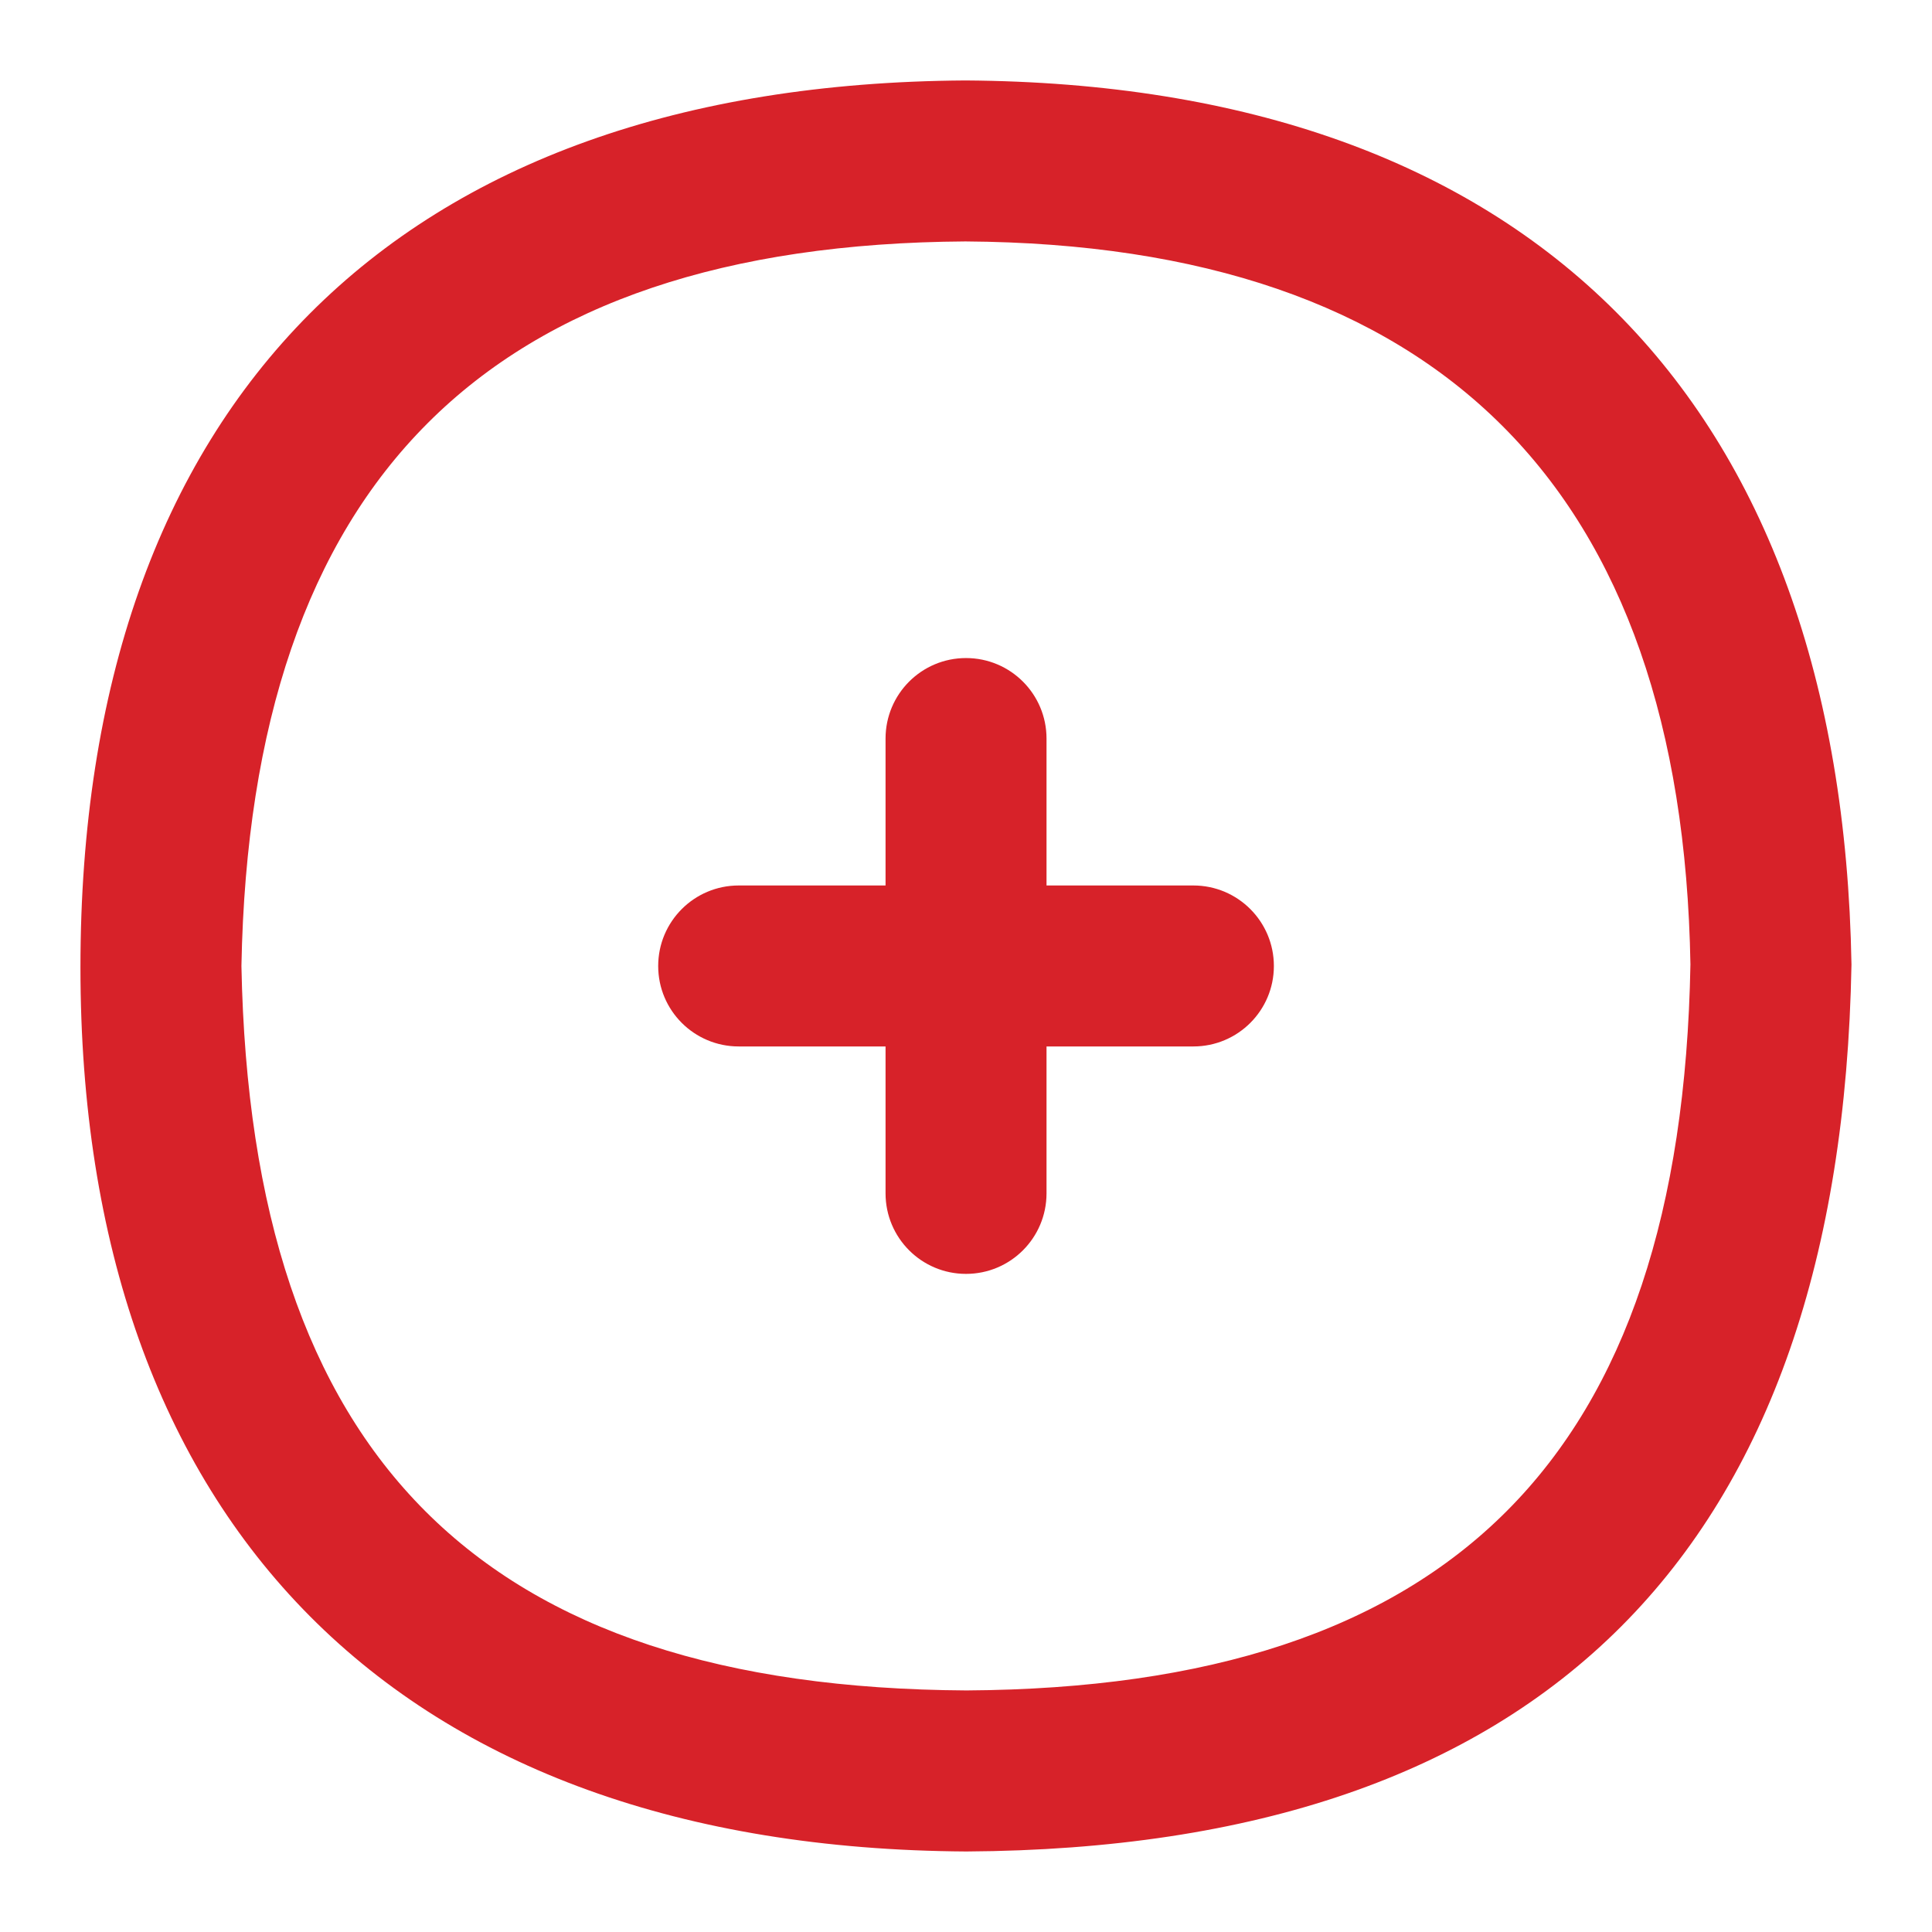
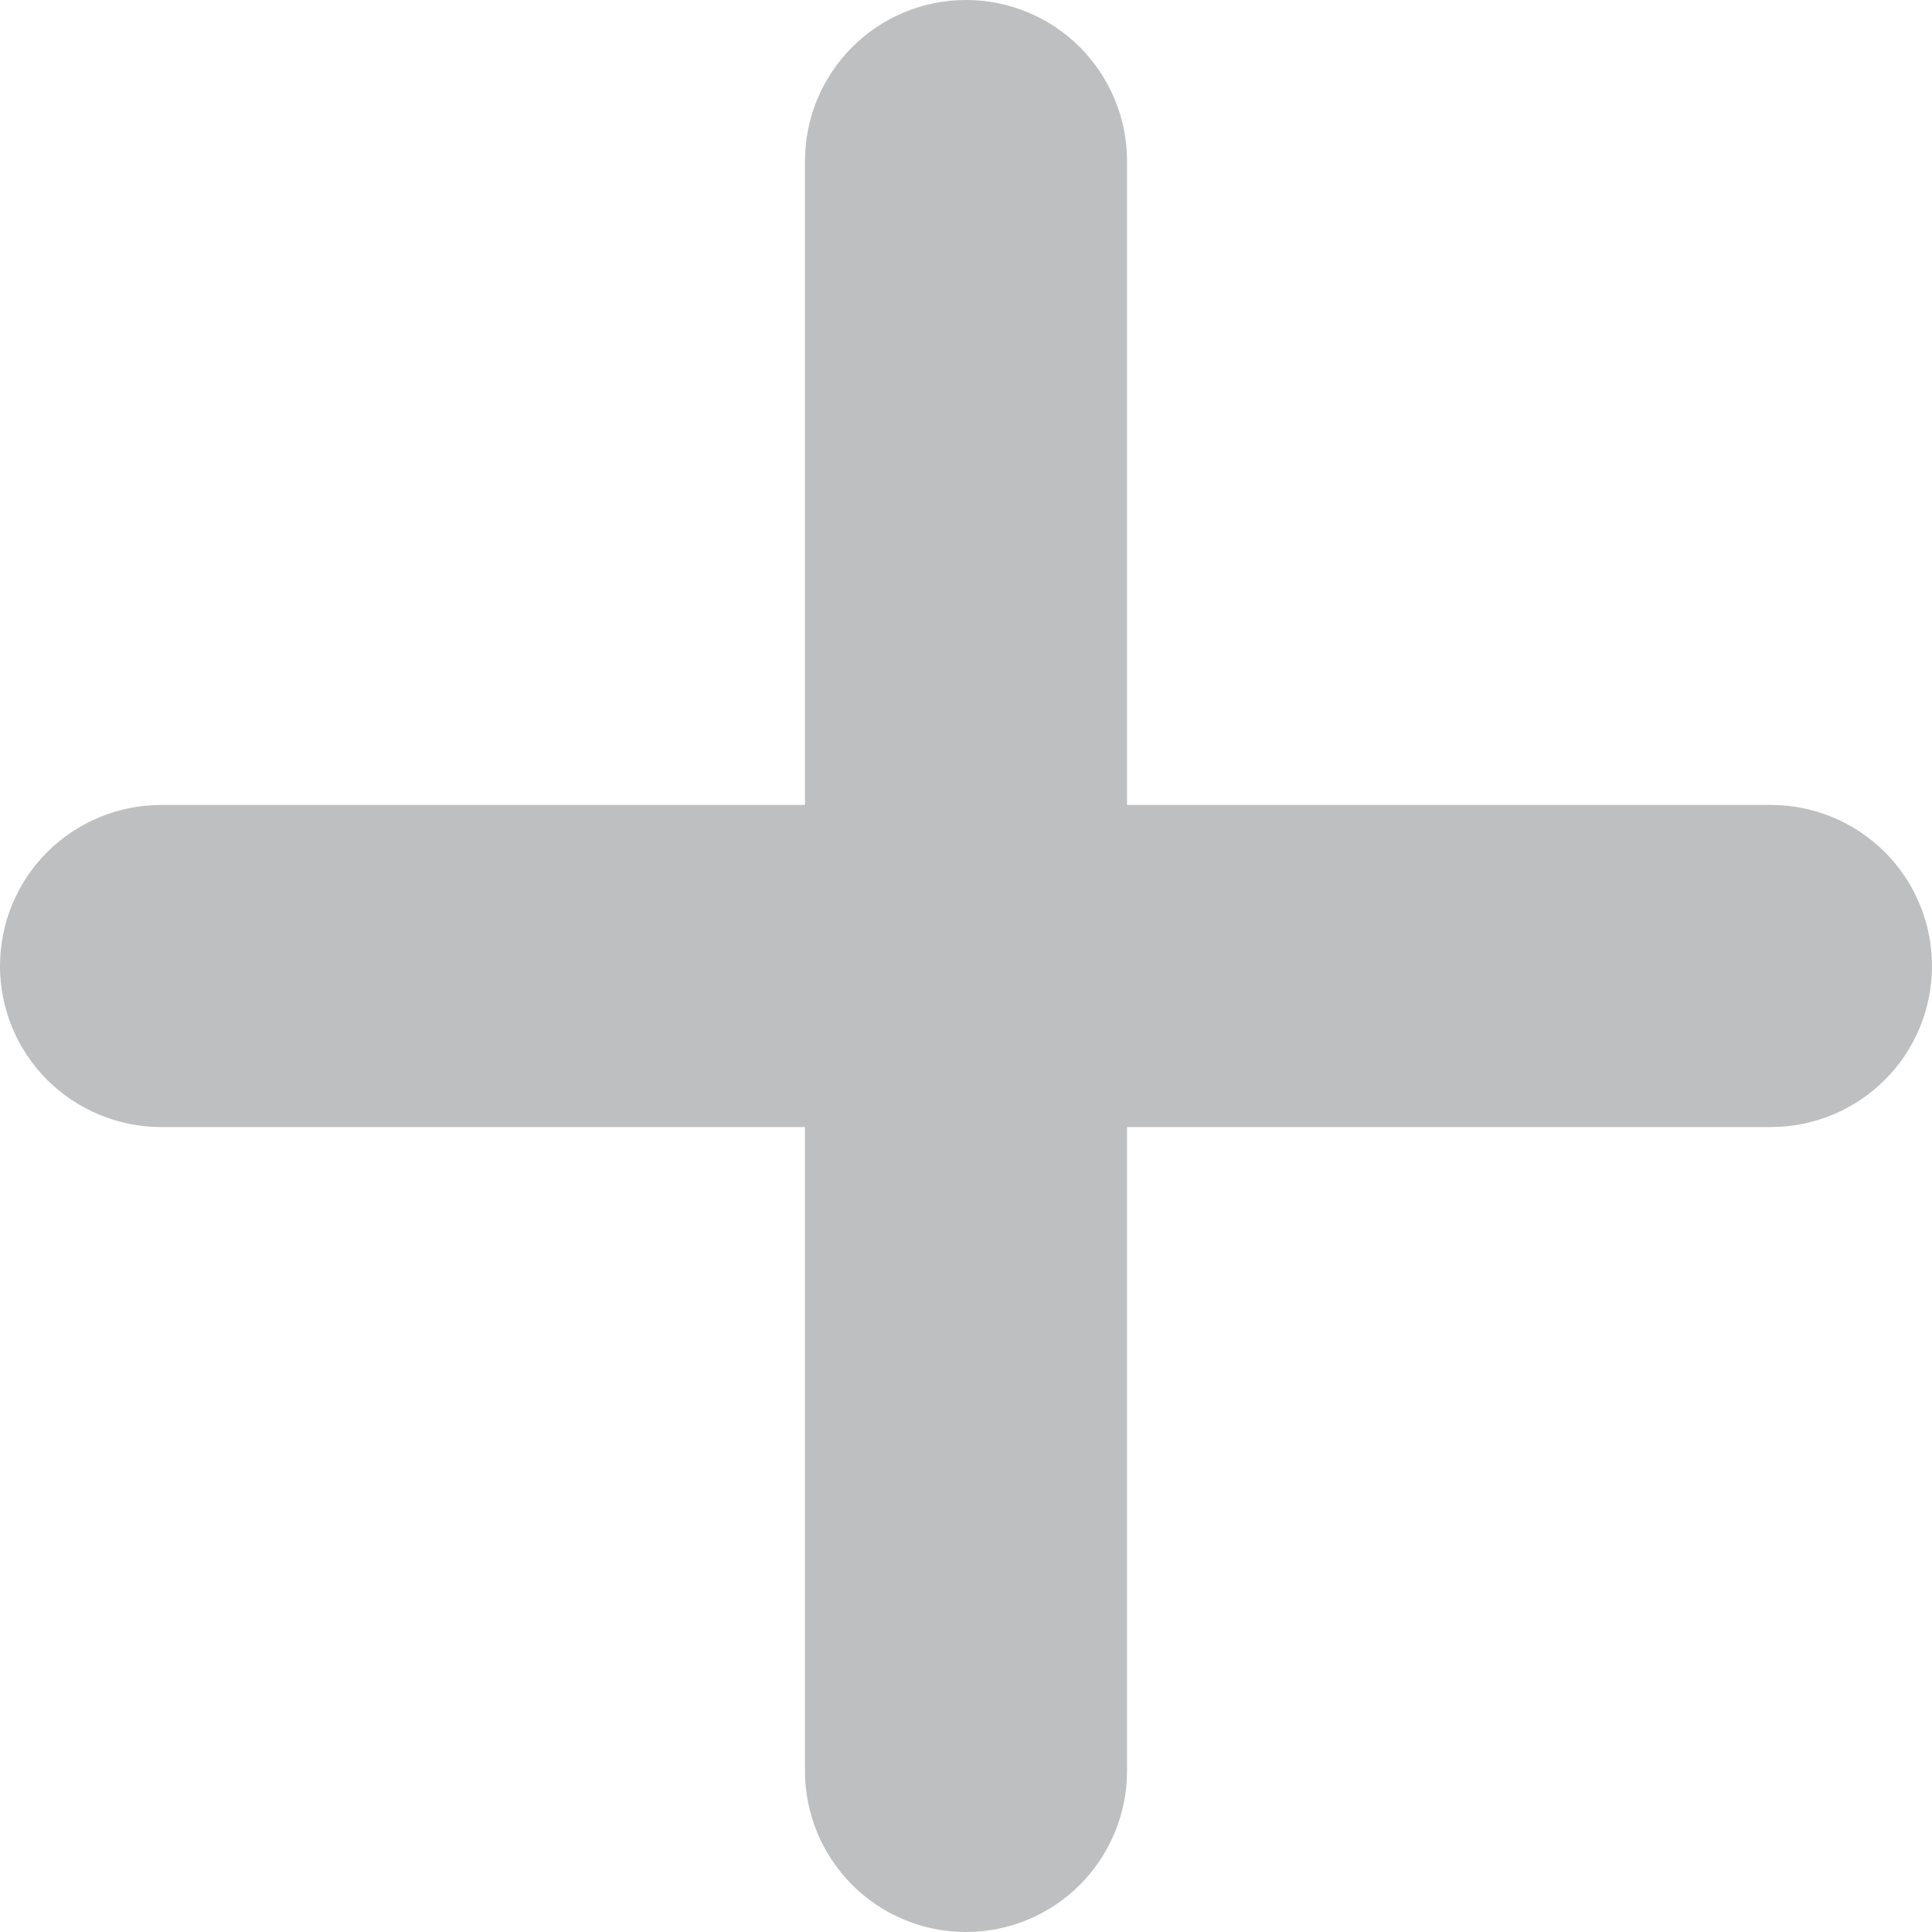
- <svg xmlns="http://www.w3.org/2000/svg" width="28" height="28" viewBox="0 0 28 28" fill="none">
-   <path d="M17.295 12.833H15.167V10.704C15.167 10.06 14.646 9.537 14 9.537C13.355 9.537 12.834 10.06 12.834 10.704V12.833H10.706C10.061 12.833 9.539 13.356 9.539 14C9.539 14.644 10.061 15.166 10.706 15.166H12.834V17.295C12.834 17.939 13.355 18.462 14 18.462C14.646 18.462 15.167 17.939 15.167 17.295V15.166H17.295C17.94 15.166 18.462 14.644 18.462 14C18.462 13.356 17.94 12.833 17.295 12.833Z" fill="#D72229" />
-   <path d="M13.992 1.166C5.75 1.217 1.166 5.846 1.166 14.021C1.166 22.061 5.755 26.785 14.006 26.833C22.362 26.784 26.677 22.473 26.833 13.979C26.69 5.77 22.136 1.219 13.992 1.166ZM14.006 24.499C6.976 24.459 3.637 21.122 3.499 13.999C3.631 6.977 7.068 3.543 13.992 3.499C20.845 3.544 24.38 7.083 24.499 13.977C24.369 21.114 21.03 24.457 14.006 24.499Z" fill="#D72229" />
+ <svg xmlns="http://www.w3.org/2000/svg" width="17" height="17" viewBox="0 0 17 17" fill="none">
+   <path d="M9.917 15.583L9.917 9.917L15.583 9.917C15.959 9.917 16.319 9.767 16.585 9.502C16.851 9.236 17 8.876 17 8.5C17 8.124 16.851 7.764 16.585 7.498C16.319 7.233 15.959 7.083 15.583 7.083L9.917 7.083L9.917 1.417C9.917 1.041 9.767 0.681 9.502 0.415C9.236 0.149 8.876 -3.55123e-07 8.5 -3.71547e-07C8.124 -3.8797e-07 7.764 0.149 7.498 0.415C7.233 0.681 7.083 1.041 7.083 1.417L7.083 7.083L1.417 7.083C1.041 7.083 0.681 7.233 0.415 7.498C0.149 7.764 -3.55123e-07 8.124 -3.71547e-07 8.5C-3.8797e-07 8.876 0.149 9.236 0.415 9.502C0.681 9.767 1.041 9.917 1.417 9.917L7.083 9.917L7.083 15.583C7.083 15.959 7.233 16.319 7.498 16.585C7.764 16.851 8.124 17 8.5 17C8.876 17 9.236 16.851 9.502 16.585C9.767 16.319 9.917 15.959 9.917 15.583Z" fill="#BEBFC0" />
</svg>
